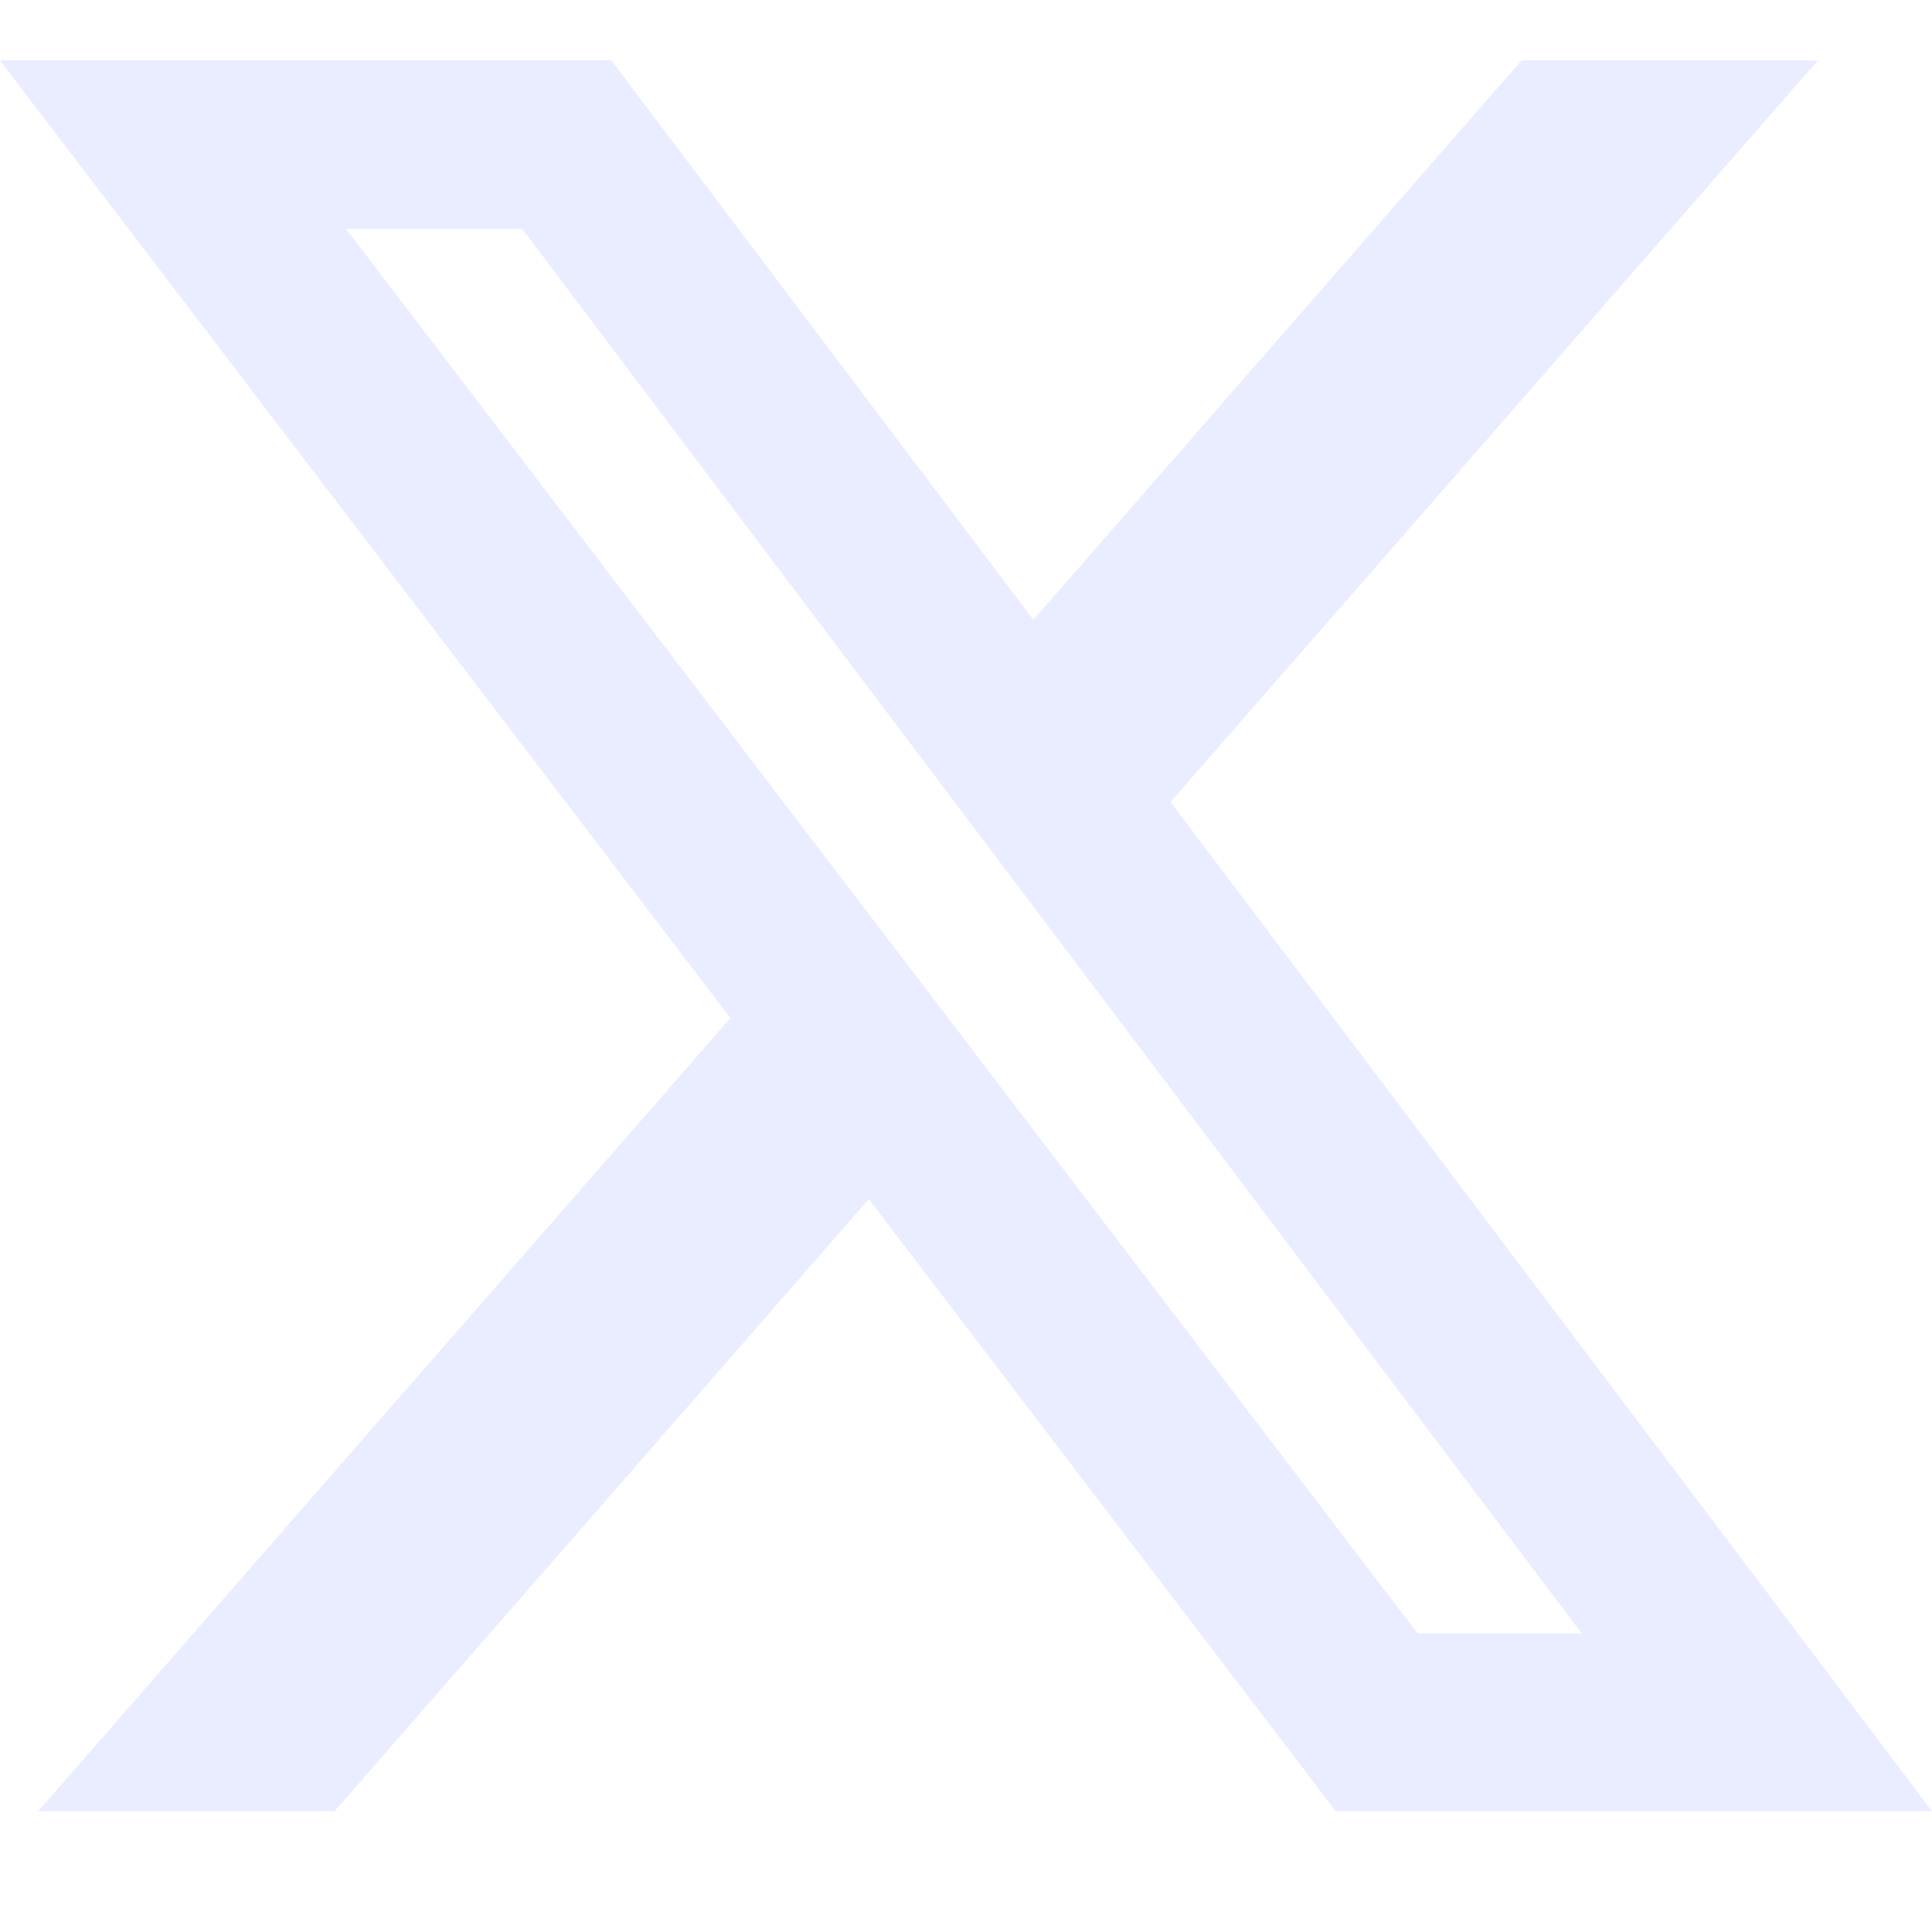
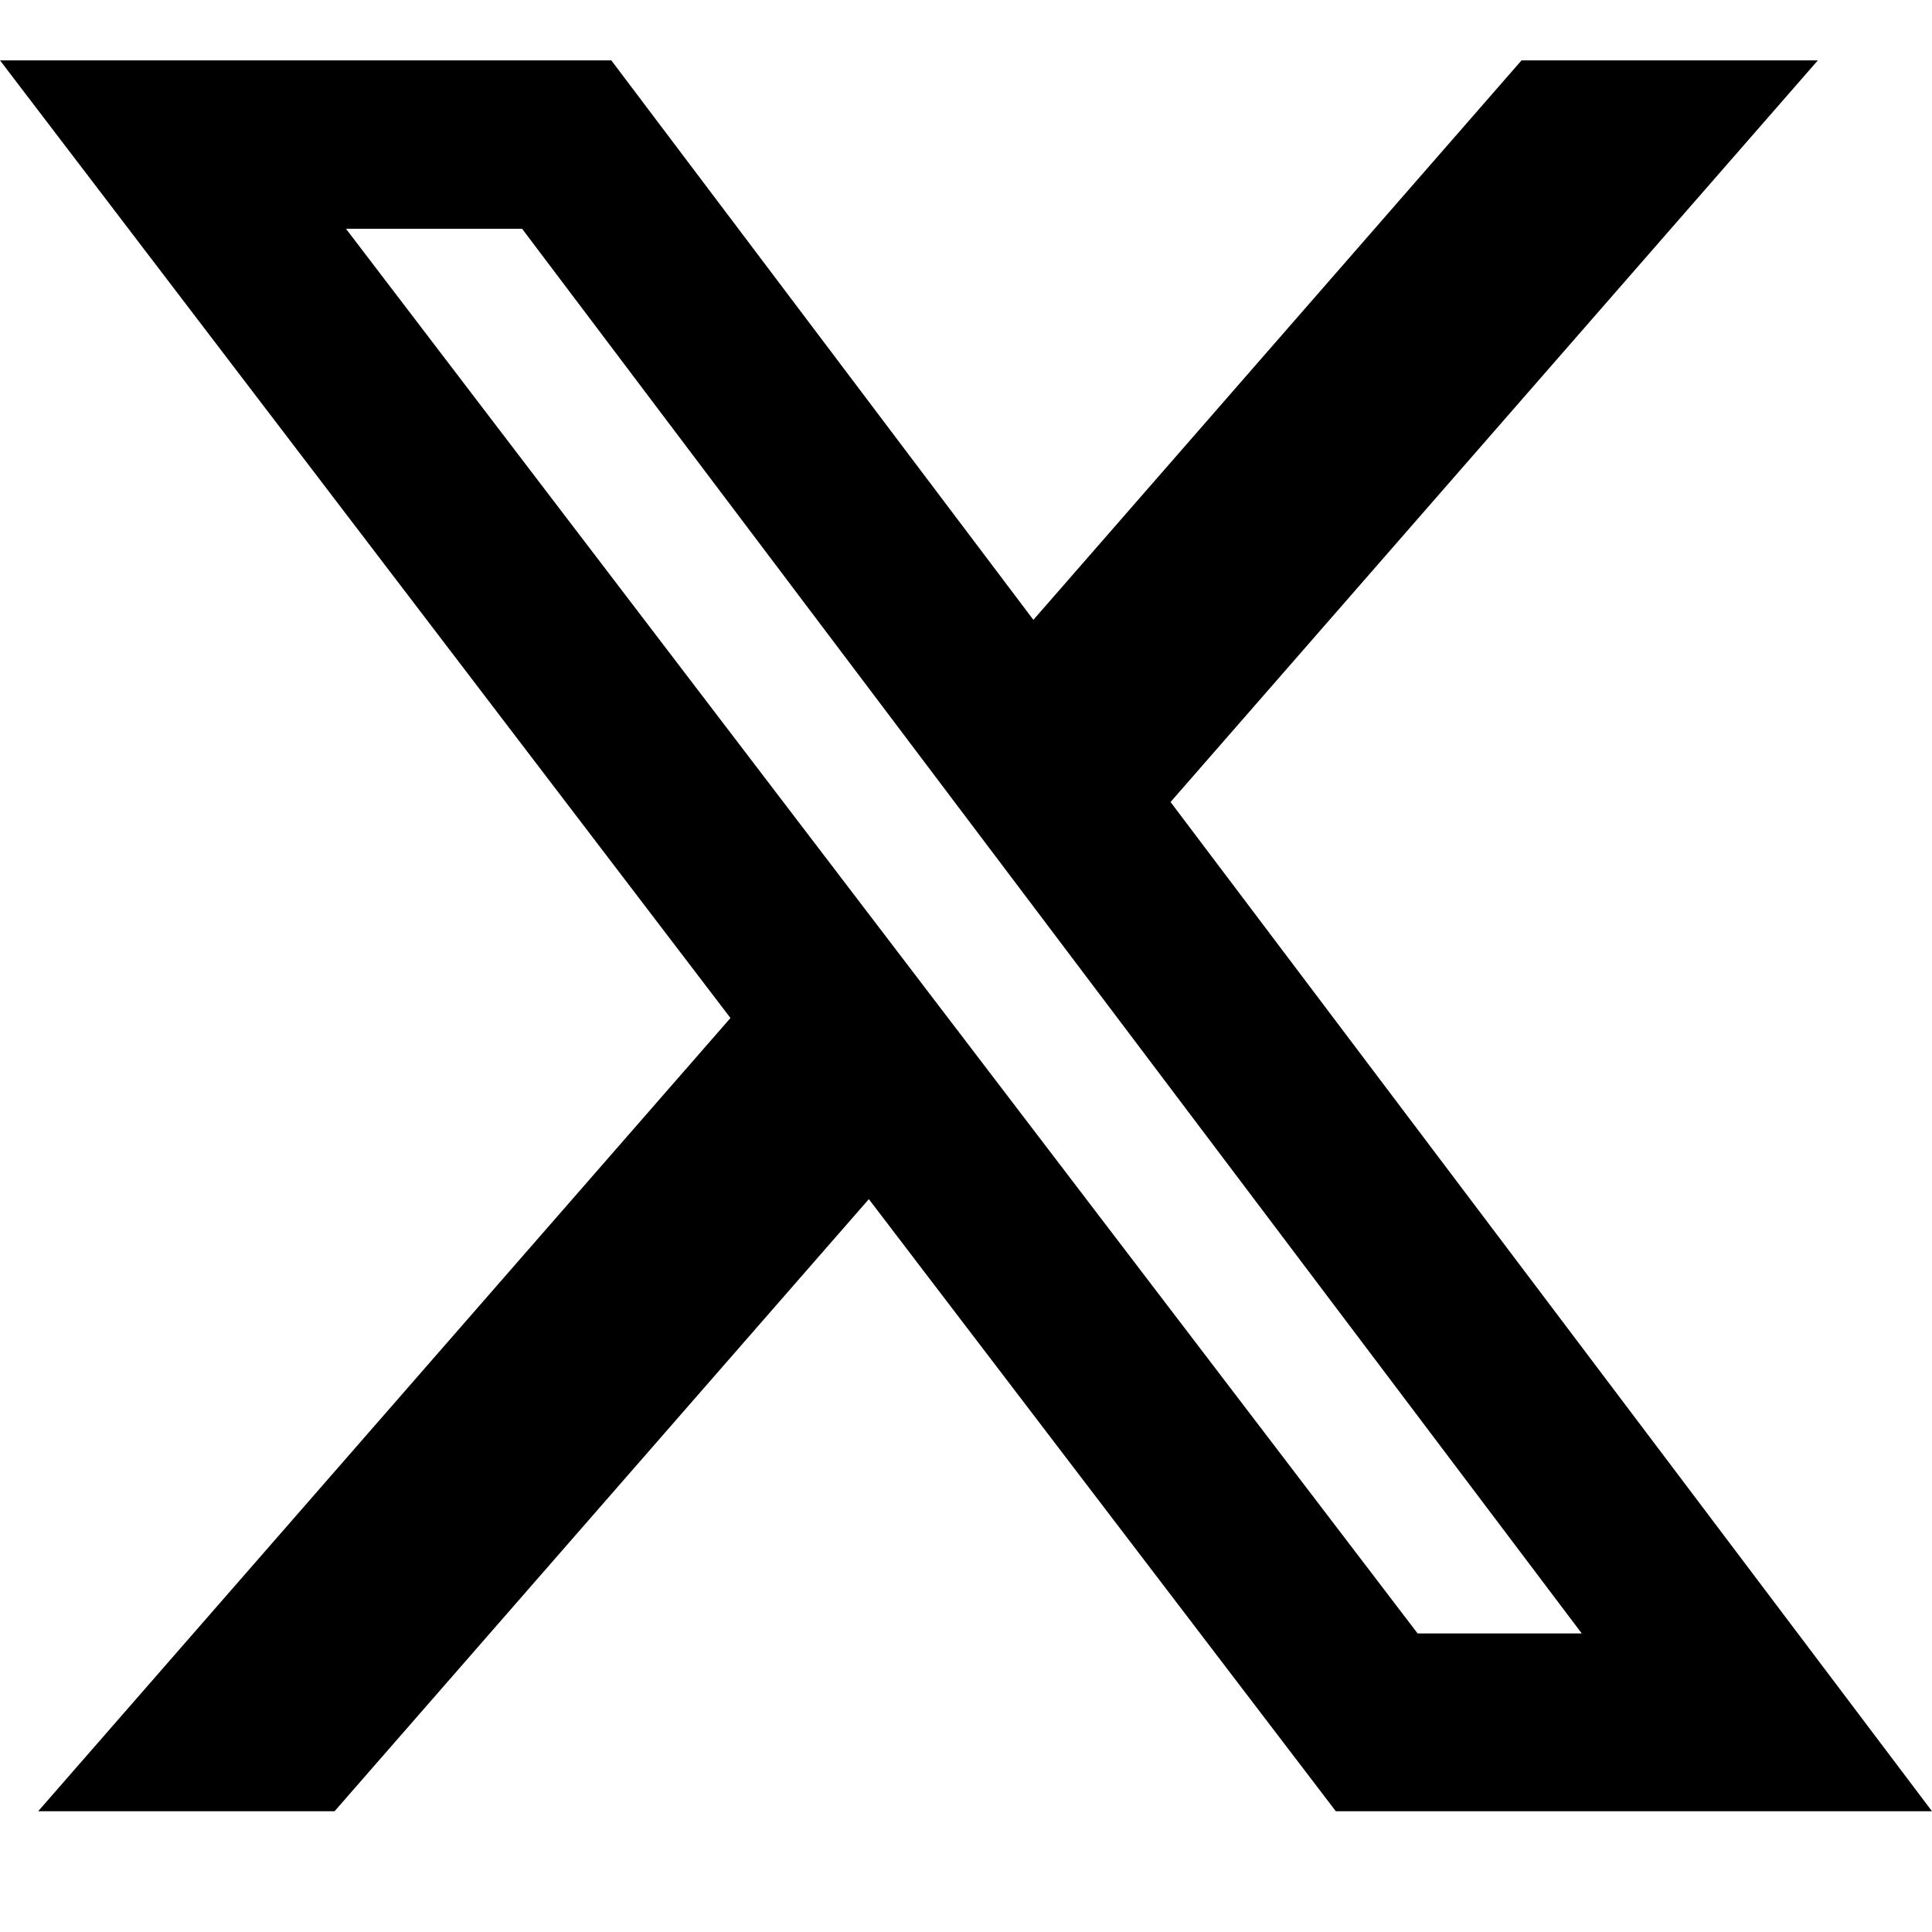
<svg xmlns="http://www.w3.org/2000/svg" width="24" height="24" viewBox="0 0 24 24" fill="none">
-   <path d="M18.901 0.75H22.582L14.541 9.963L24 22.5H16.594L10.793 14.896L4.156 22.5H0.474L9.074 12.646L0 0.75H7.594L12.837 7.7L18.901 0.75ZM17.61 20.291H19.649L6.486 2.842H4.298L17.61 20.291Z" fill="#EAEDFF" />
+   <path d="M18.901 0.75H22.582L14.541 9.963L24 22.5H16.594L10.793 14.896L4.156 22.5H0.474L9.074 12.646L0 0.75H7.594L12.837 7.7L18.901 0.75ZM17.61 20.291H19.649L6.486 2.842H4.298L17.61 20.291Z" fill="currentColor" />
</svg>
